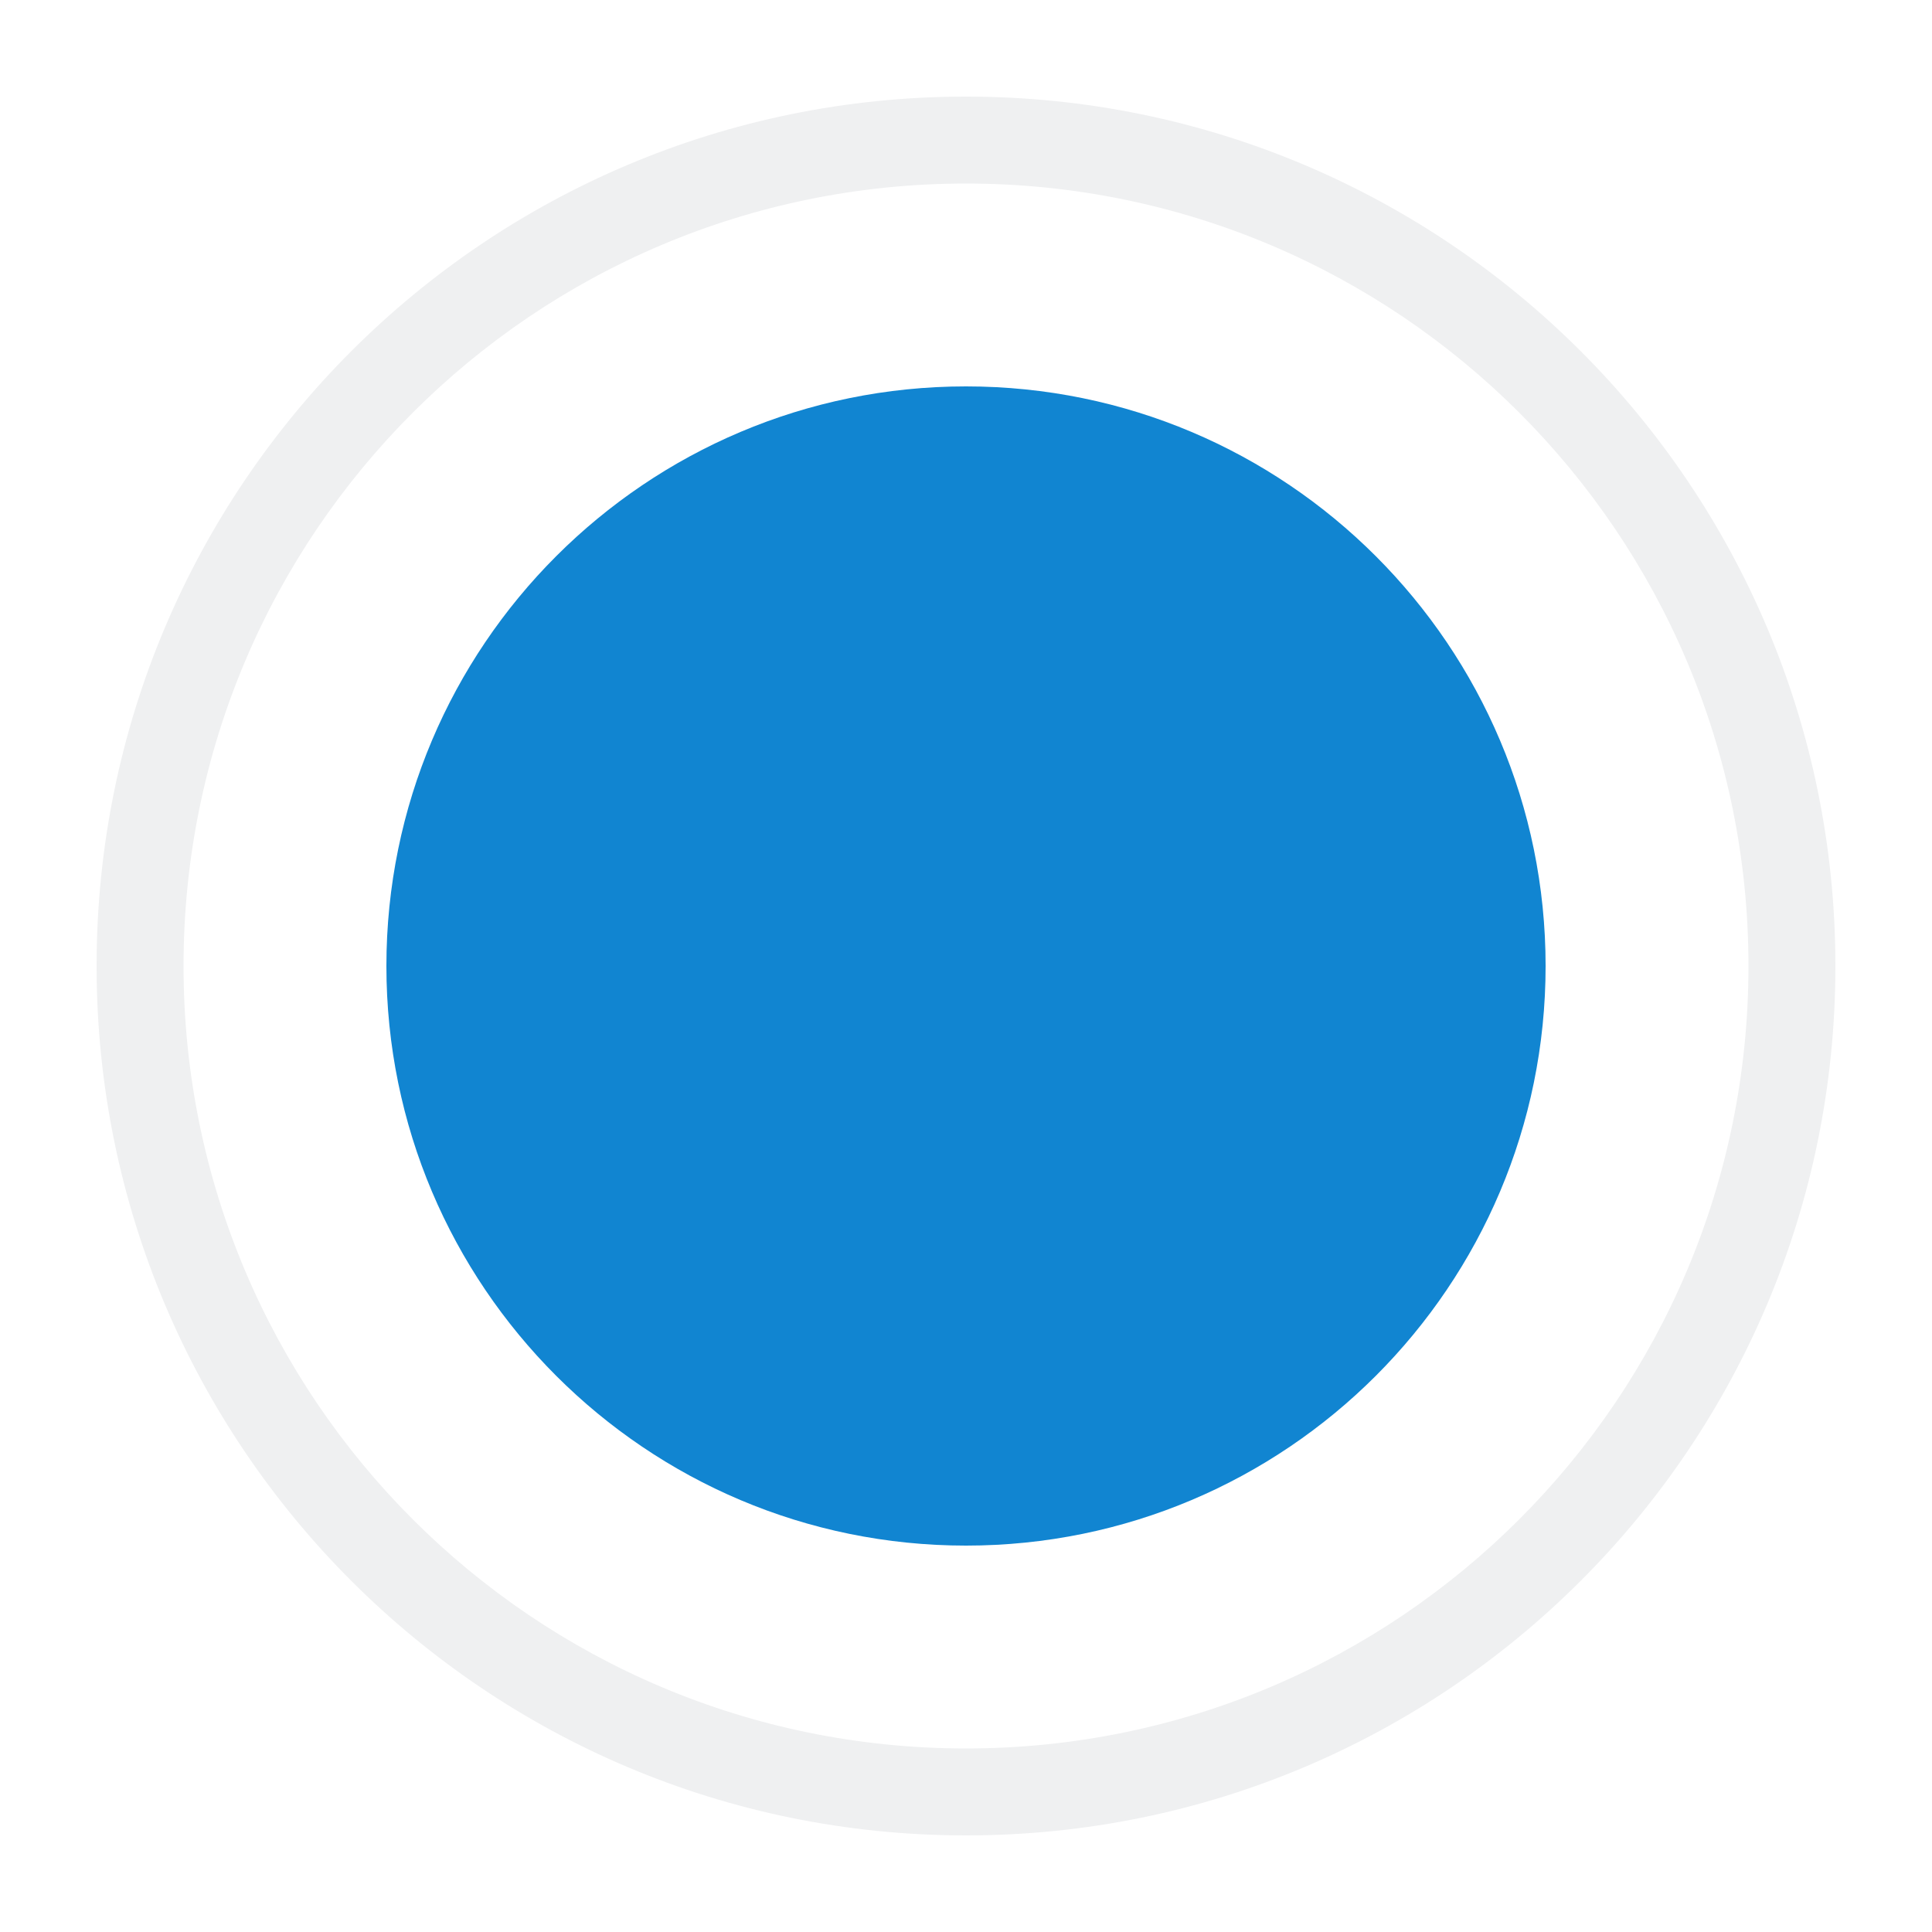
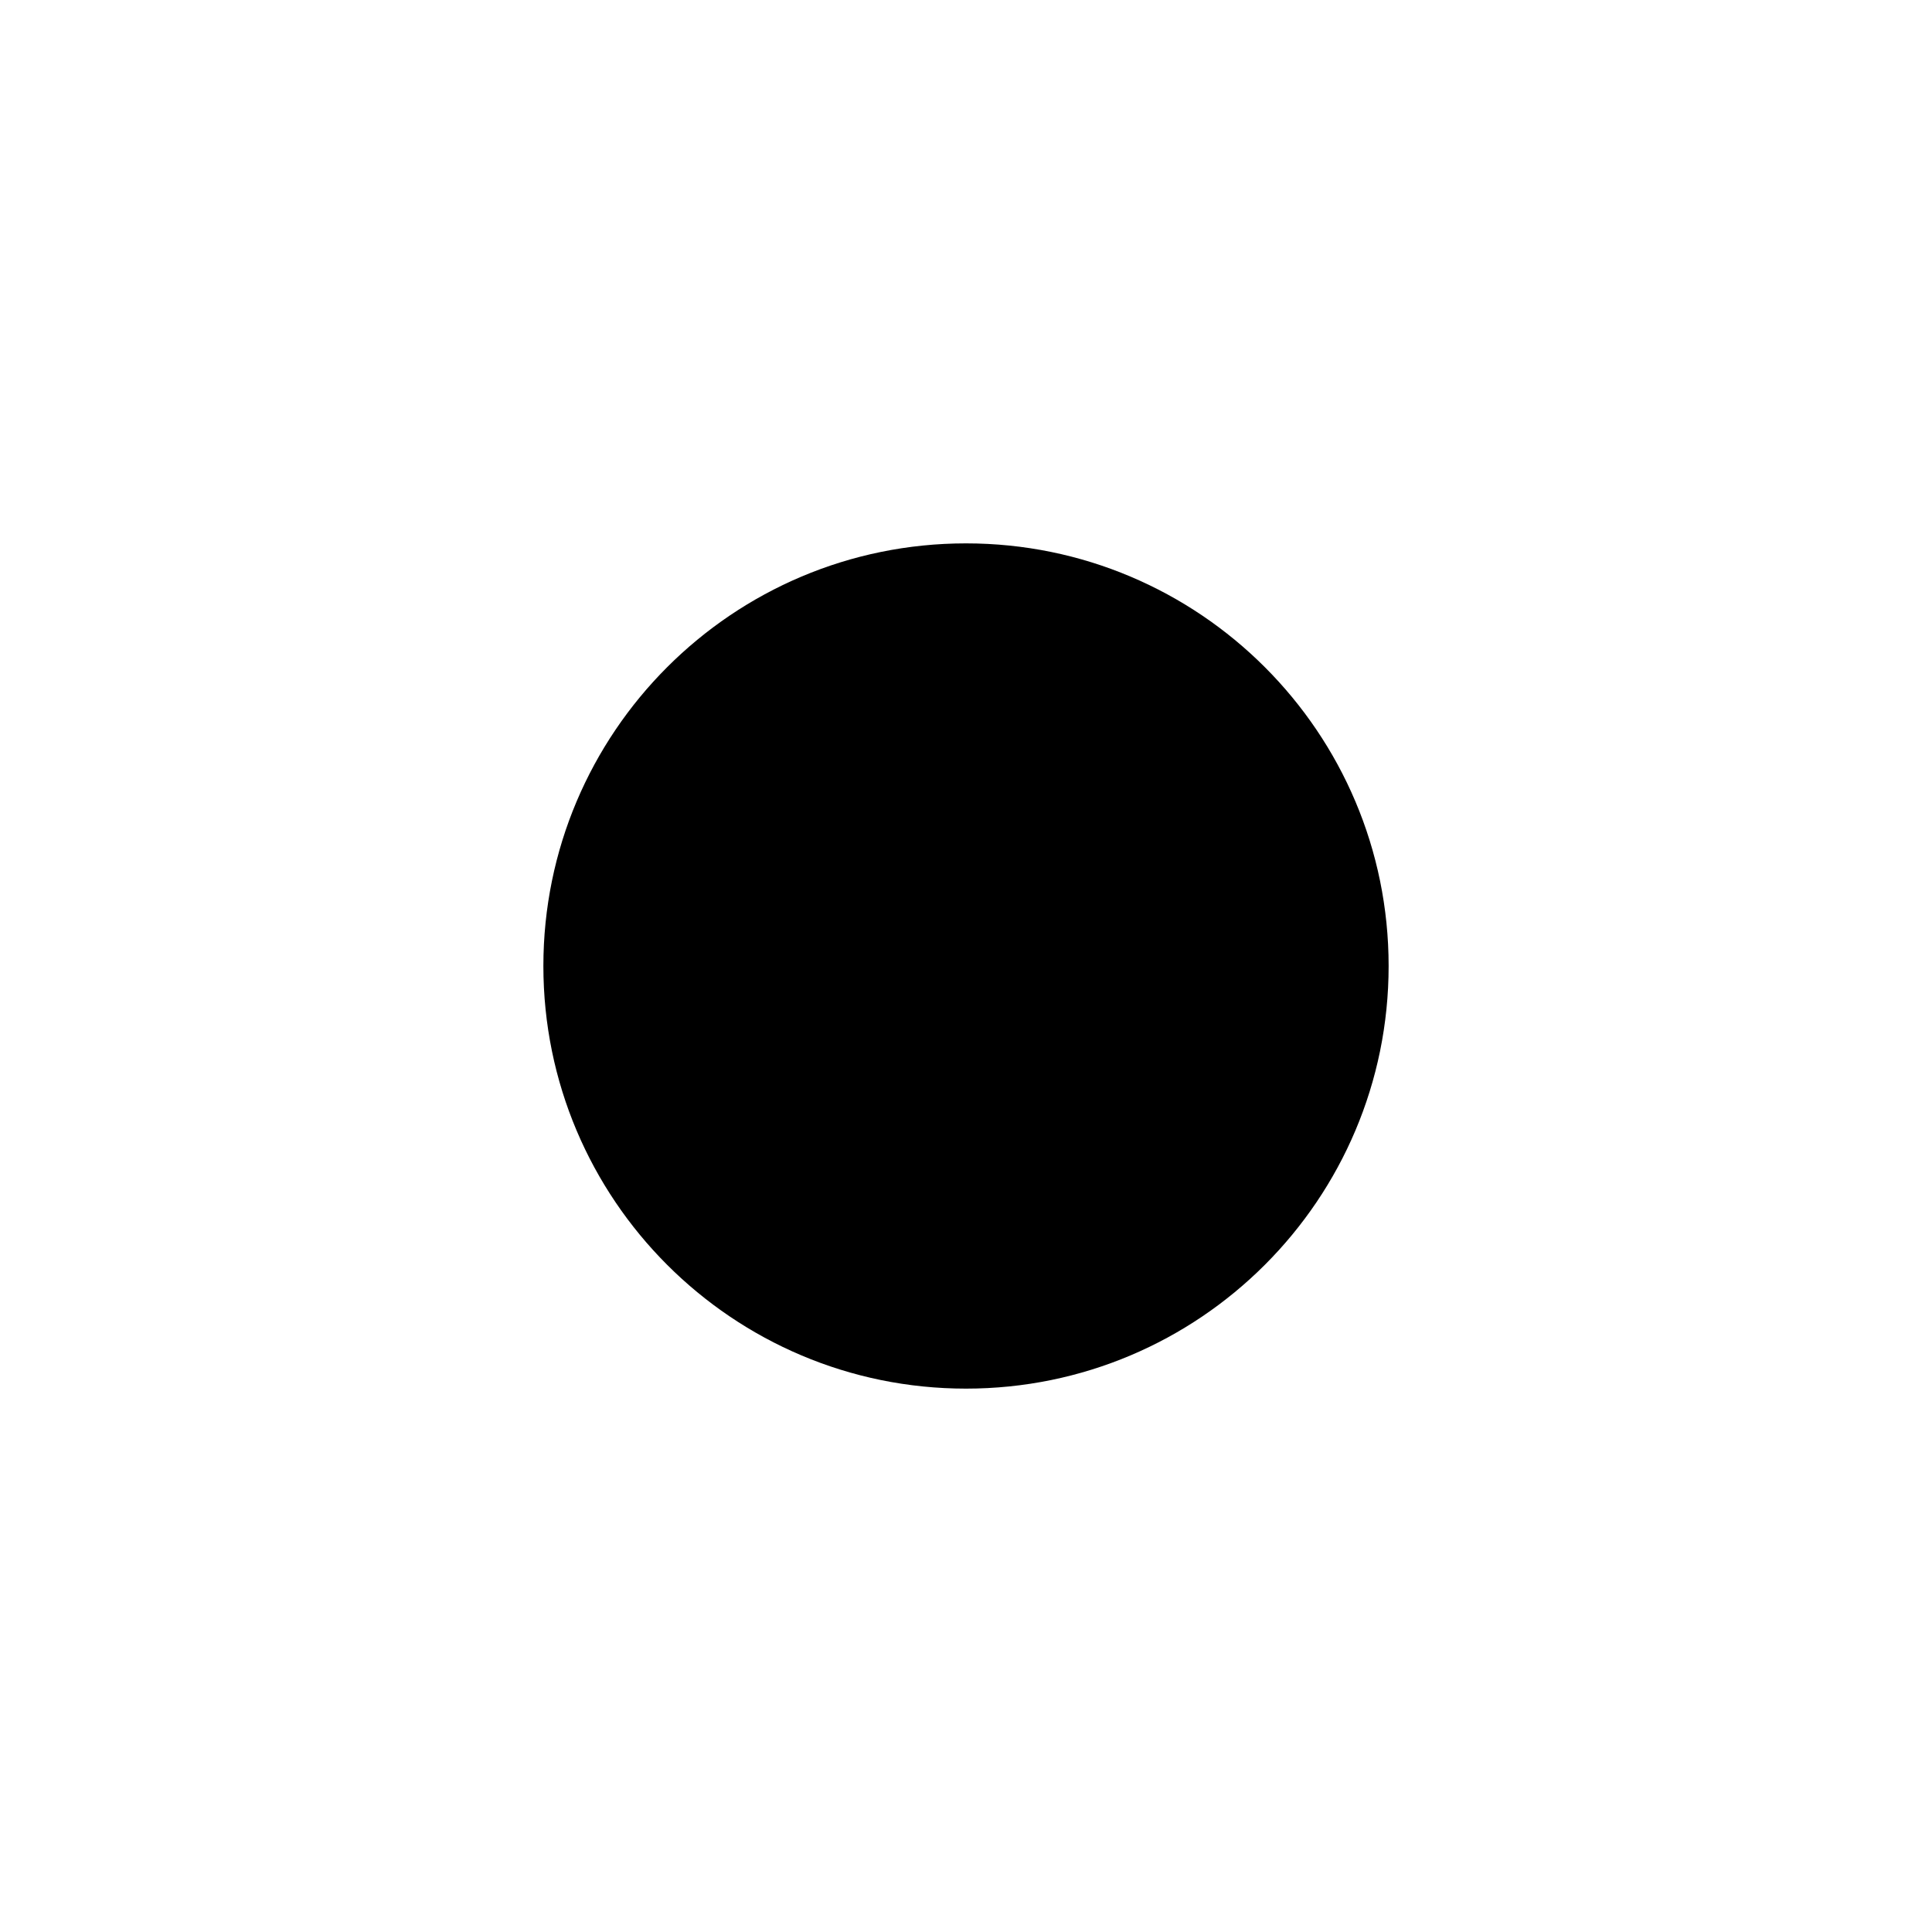
- <svg xmlns="http://www.w3.org/2000/svg" version="1.1" id="图层_1" x="0px" y="0px" width="20px" height="20px" viewBox="0 0 20 20" enable-background="new 0 0 20 20" xml:space="preserve">
-   <path fill="#EFF0F1" d="M1,10c0,4.971,4.029,9,9,9s9-4.029,9-9h-0.9c0,4.474-3.626,8.1-8.1,8.1S1.9,14.474,1.9,10H1" />
-   <path fill="#EFF0F1" d="M1,10c0-4.971,4.029-9,9-9s9,4.029,9,9h-0.9c0-4.474-3.626-8.1-8.1-8.1S1.9,5.526,1.9,10H1" />
-   <path fill="#1185D1" d="M4,10c0,3.313,2.687,6,6,6s6-2.687,6-6s-2.687-6-6-6S4,6.687,4,10" />
+ <svg xmlns="http://www.w3.org/2000/svg" width="16" height="16" viewBox="0 0 16 16">
+   <circle cx="8" cy="8" r="6.5" fill="none" stroke="@icon-accent" stroke-width="1.5" />
+   <circle cx="8" cy="8" r="3.5" fill="@icon-accent" />
</svg>
